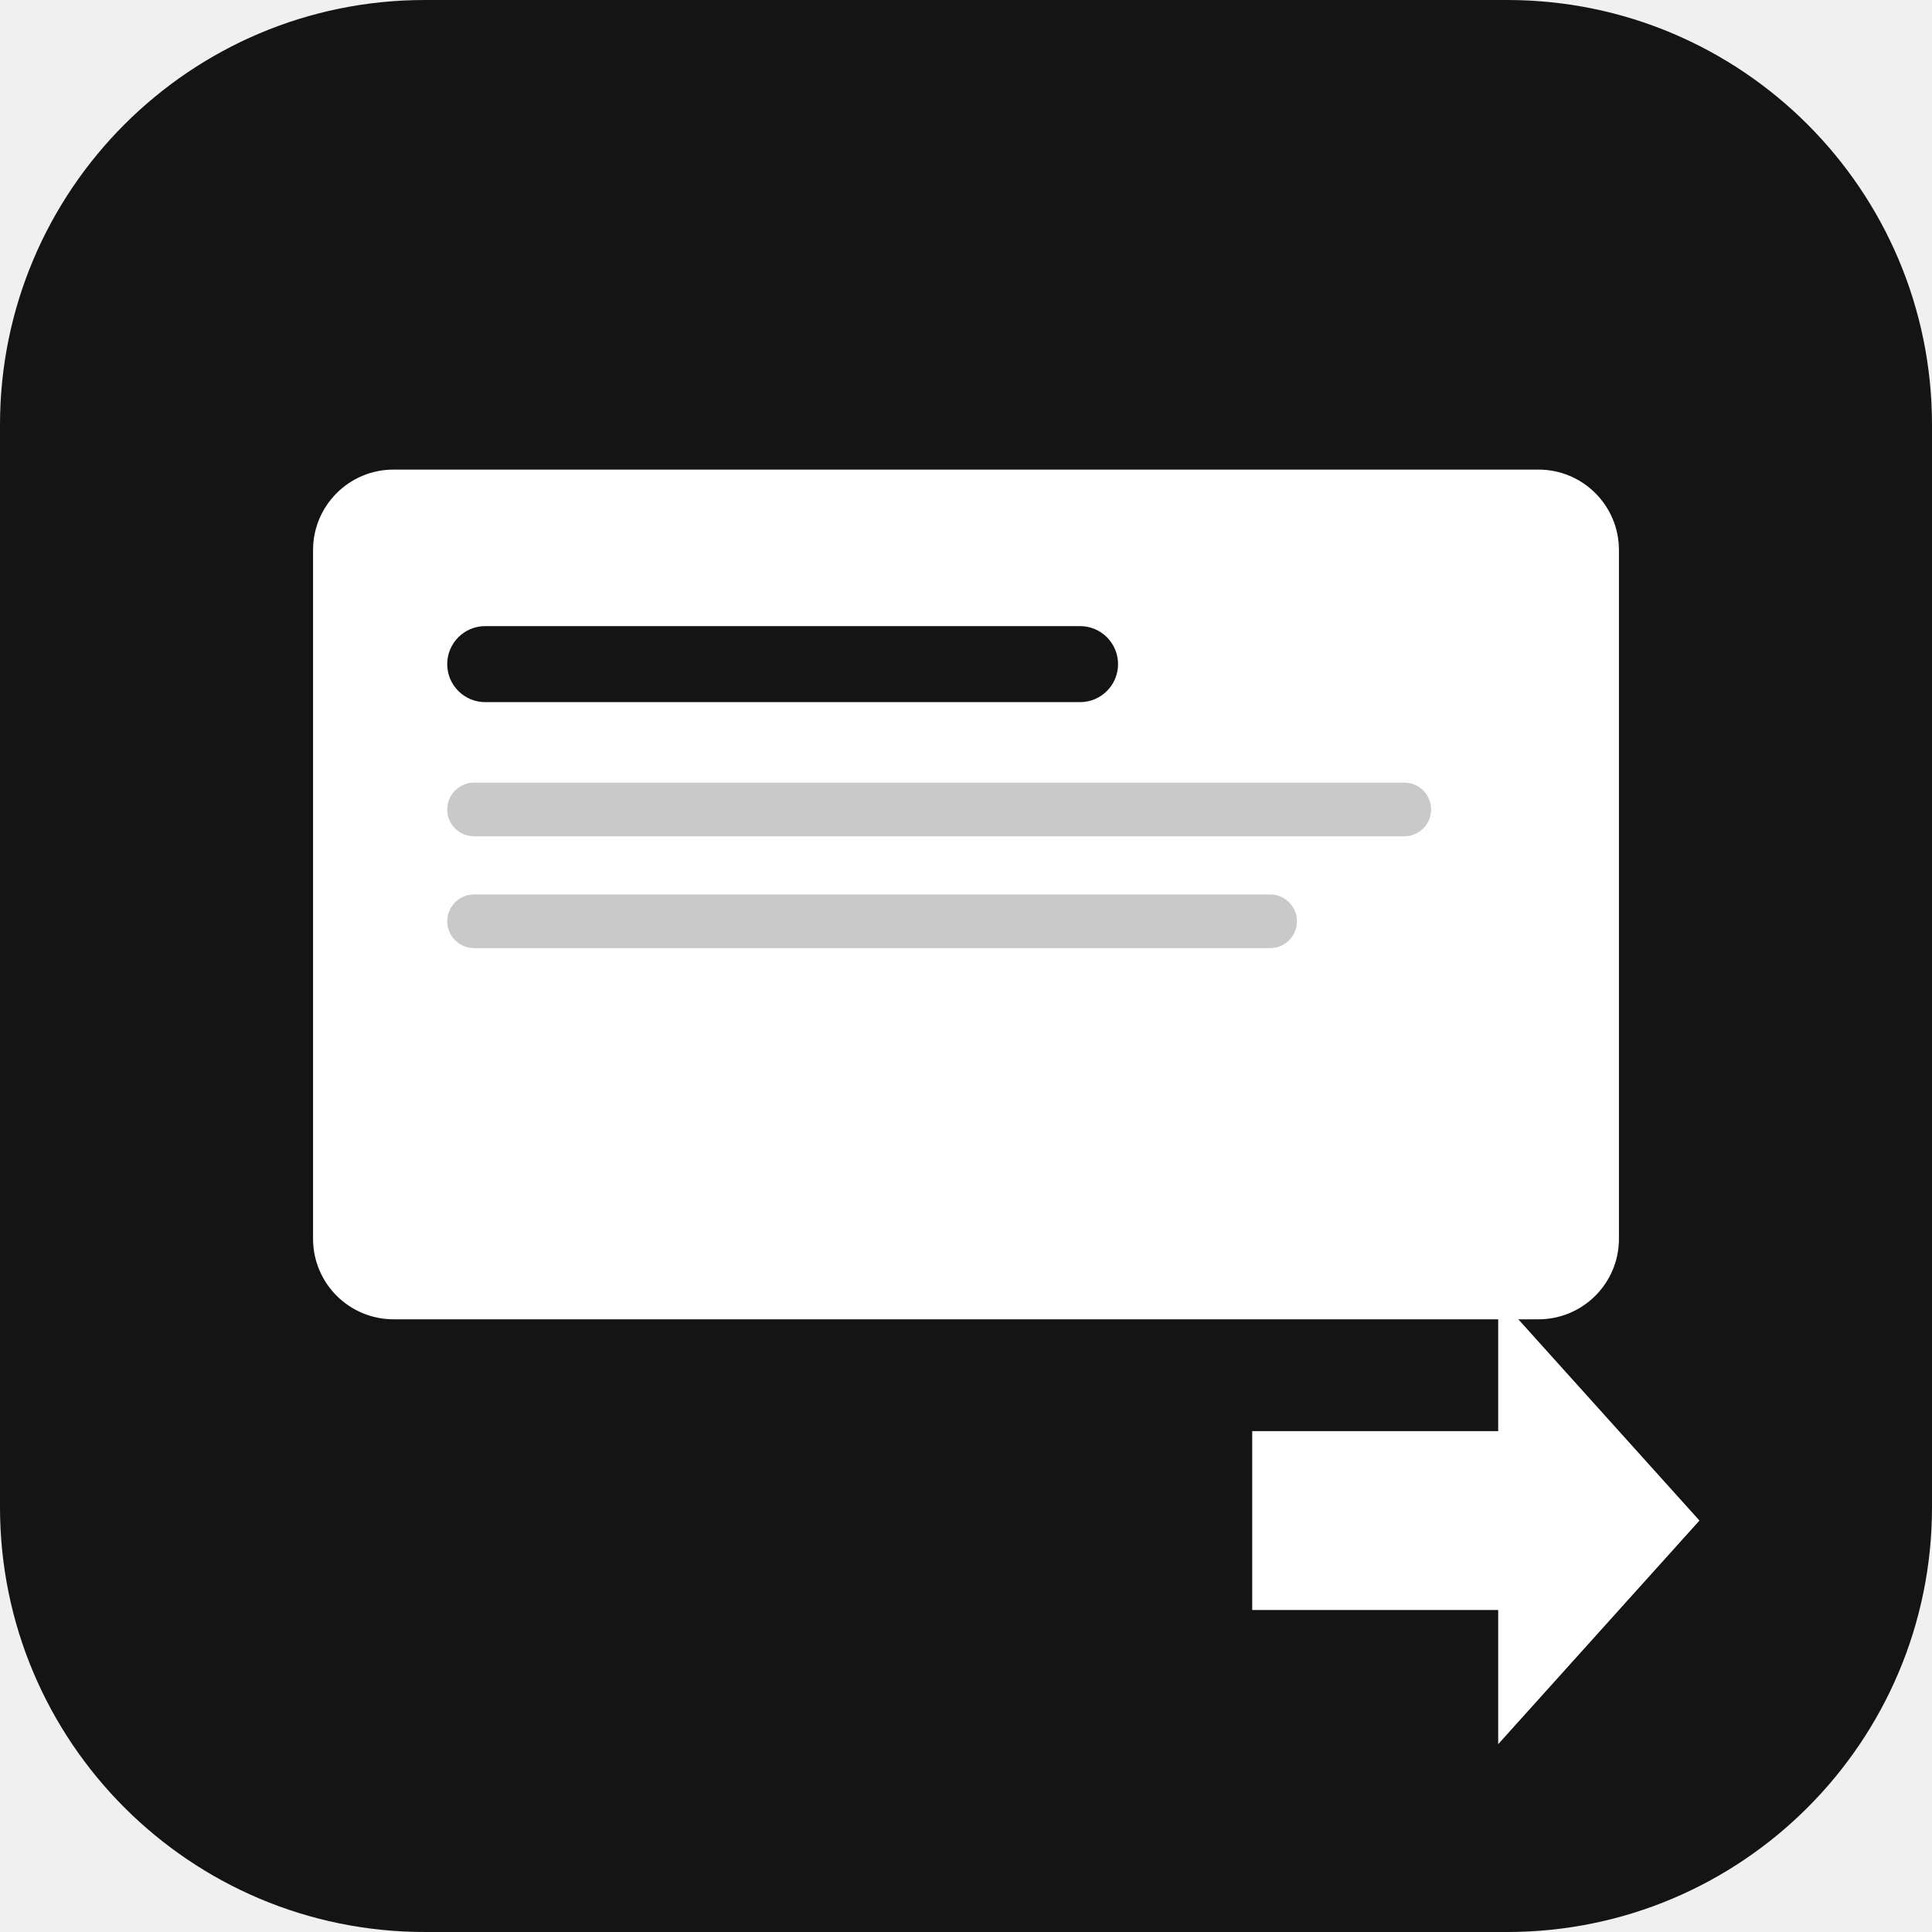
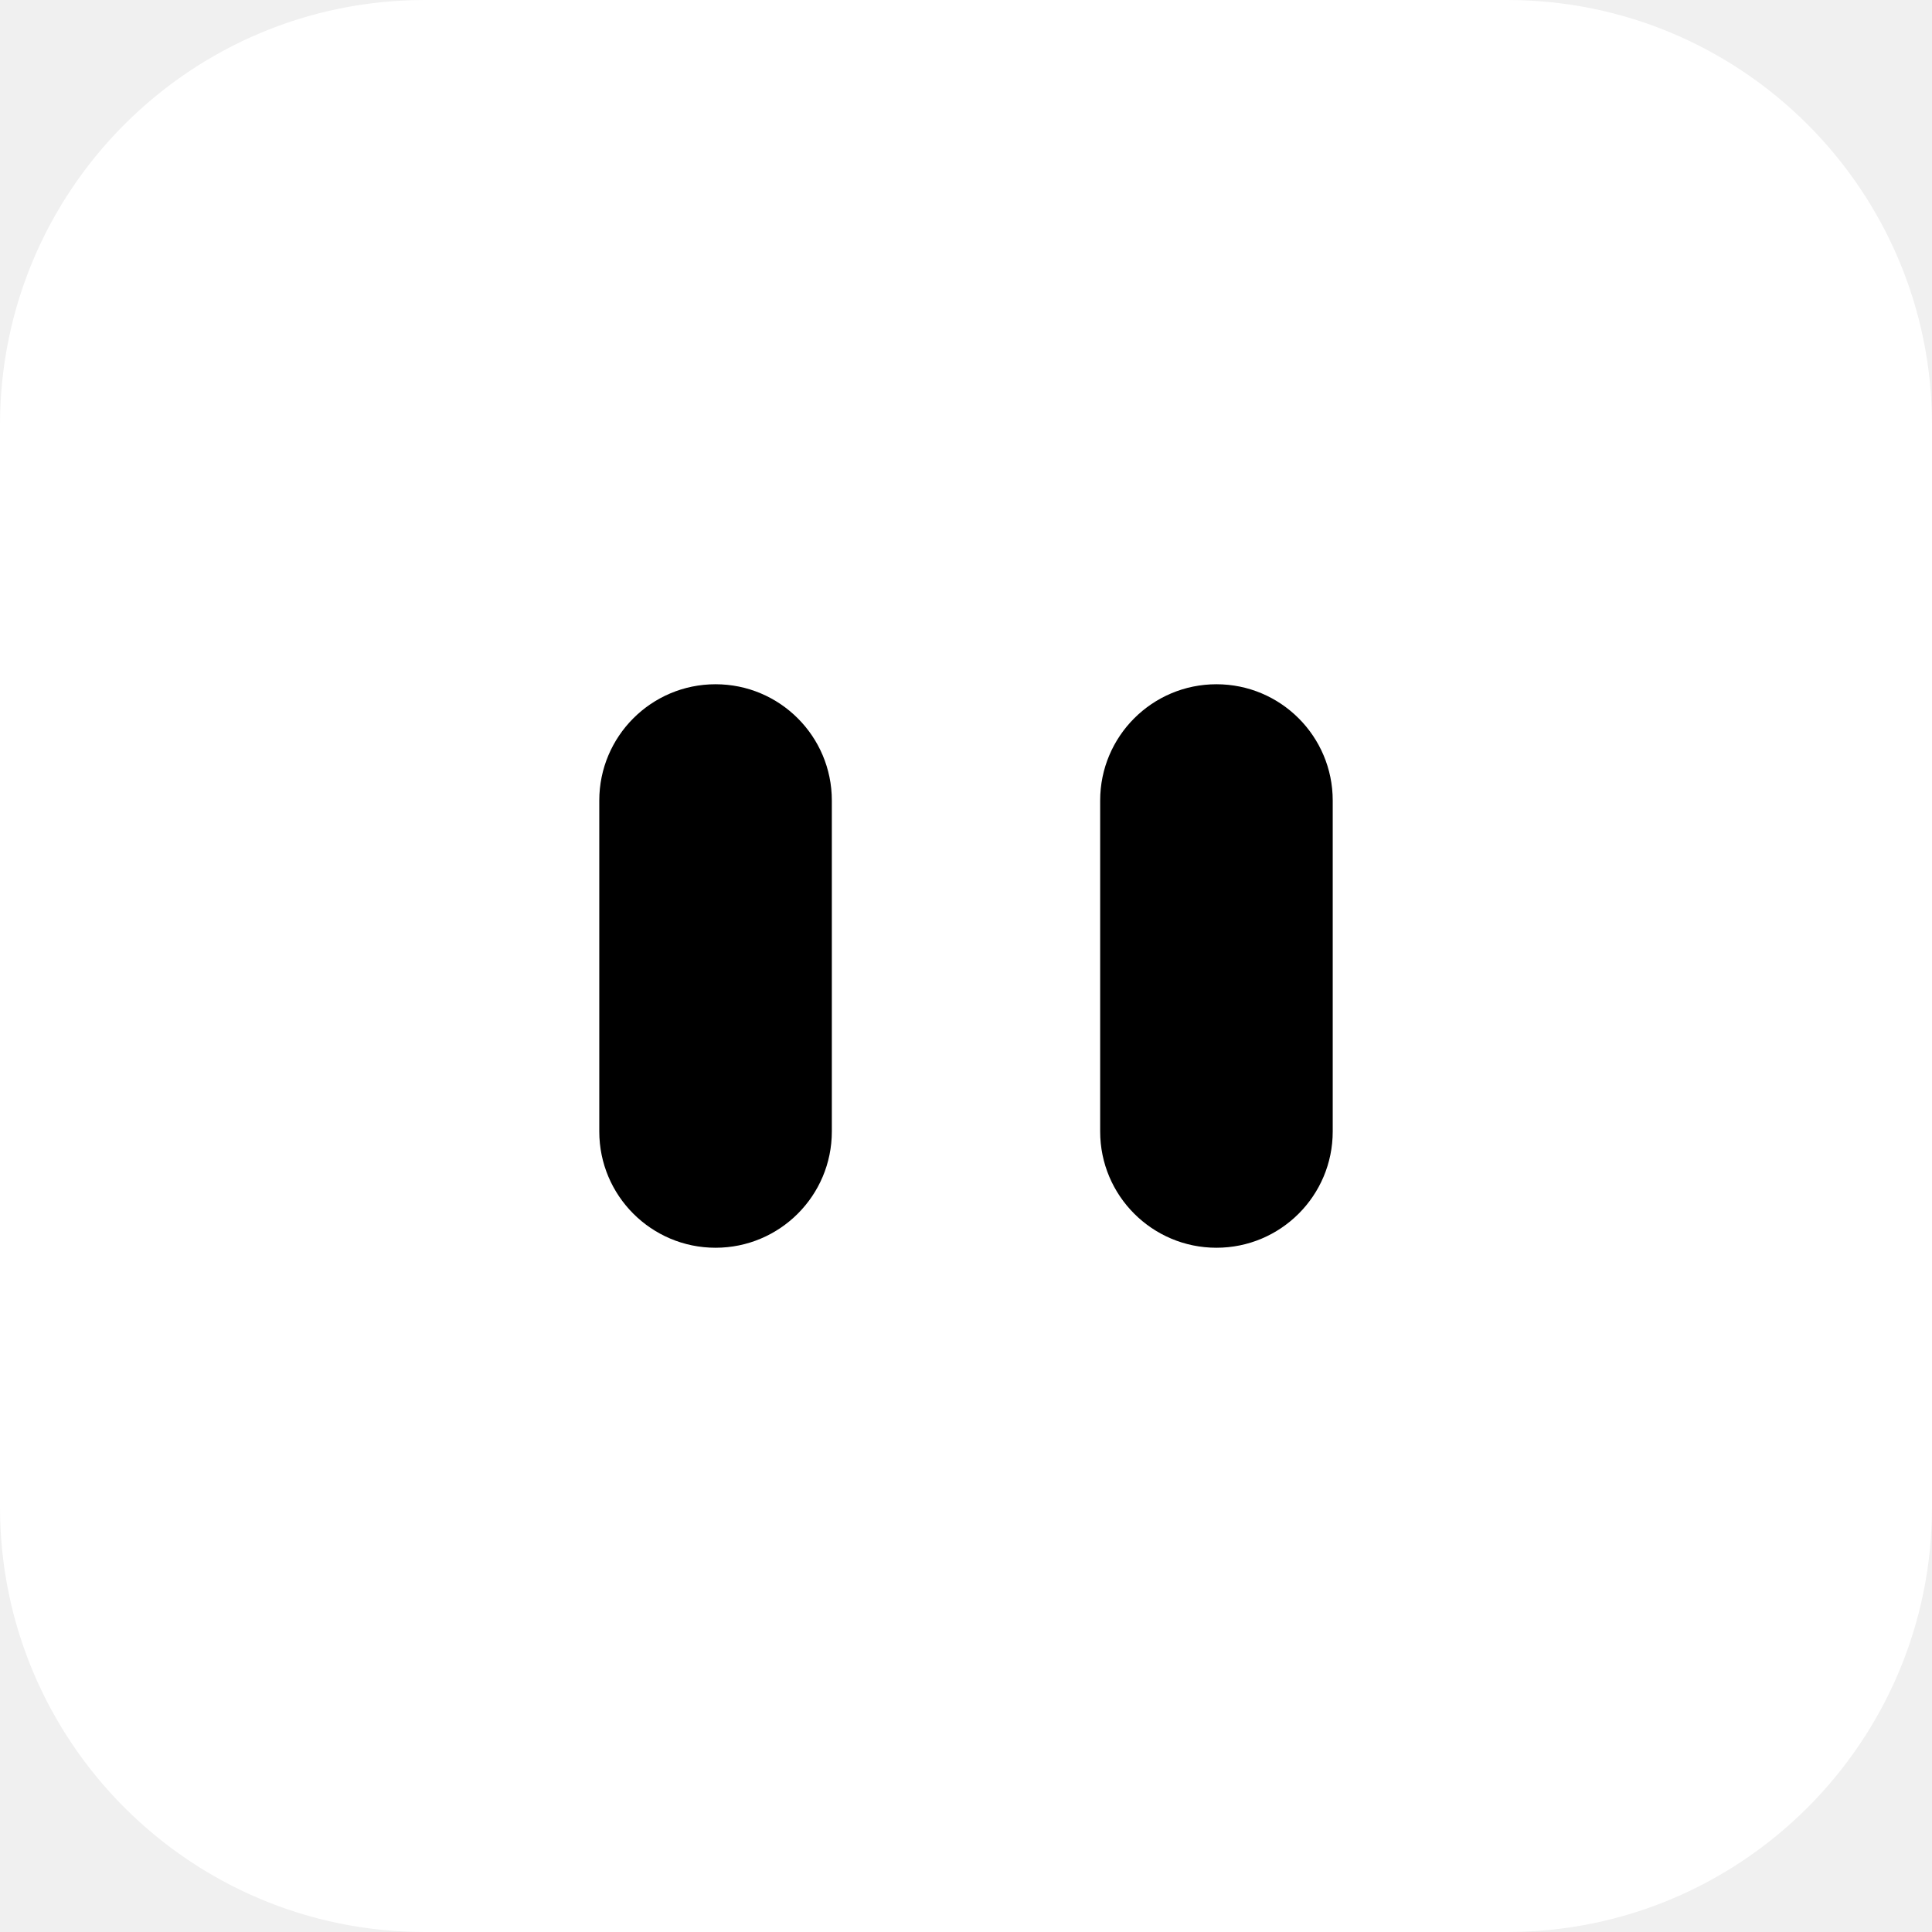
- <svg xmlns="http://www.w3.org/2000/svg" viewBox="80 80 864 864">
-   <rect x="80" y="80" width="864" height="864" rx="190" fill="#141414" />
-   <rect x="220" y="290" width="584" height="380" rx="36" fill="#fff" />
-   <rect x="280" y="360" width="300" height="34" rx="17" fill="#141414" />
-   <rect x="280" y="430" width="440" height="24" rx="12" fill="#c9c9c9" />
-   <rect x="280" y="480" width="380" height="24" rx="12" fill="#c9c9c9" />
-   <path d="M640 720 l110 0 l0 -60 l90 100 l-90 100 l0 -60 l-110 0z" fill="#fff" />
+ <svg xmlns="http://www.w3.org/2000/svg" viewBox="80 80 864 864" role="img" aria-labelledby="title">
+   <rect x="80" y="80" width="864" height="864" rx="190" fill="#fff" />
+   <rect x="348" y="386" width="104" height="252" rx="52" fill="#000" />
+   <rect x="572" y="386" width="104" height="252" rx="52" fill="#000" />
</svg>
